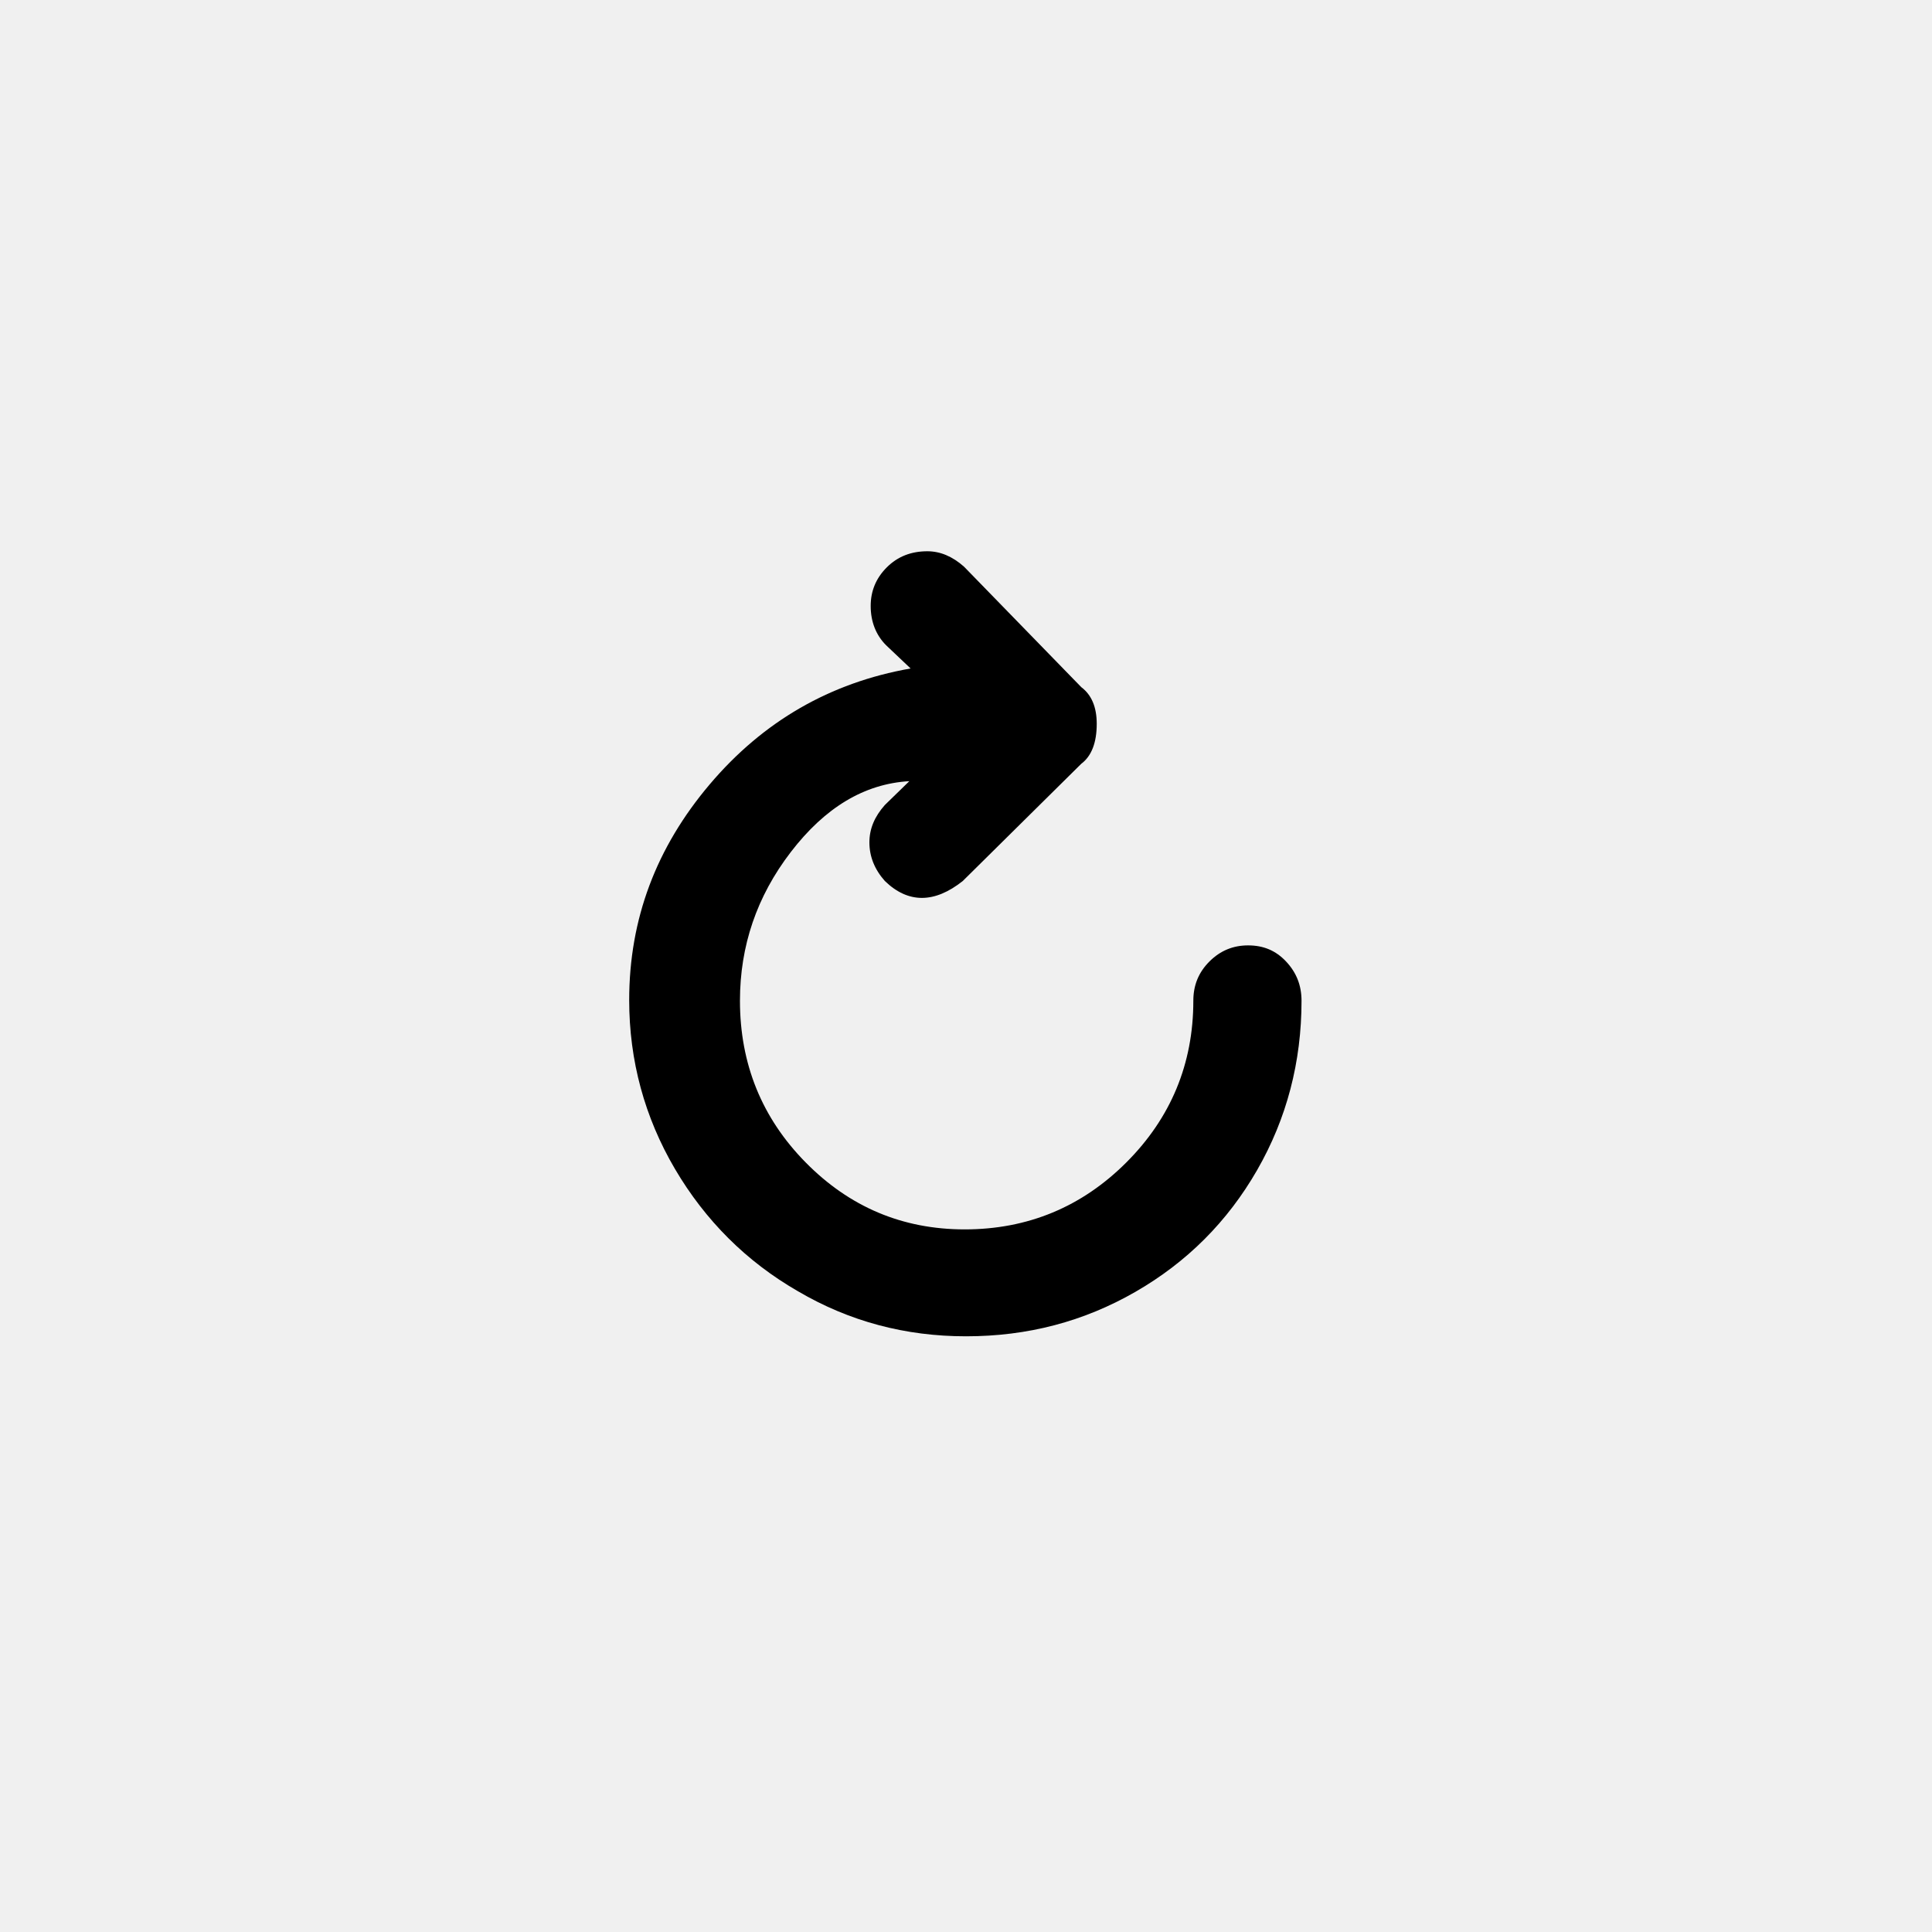
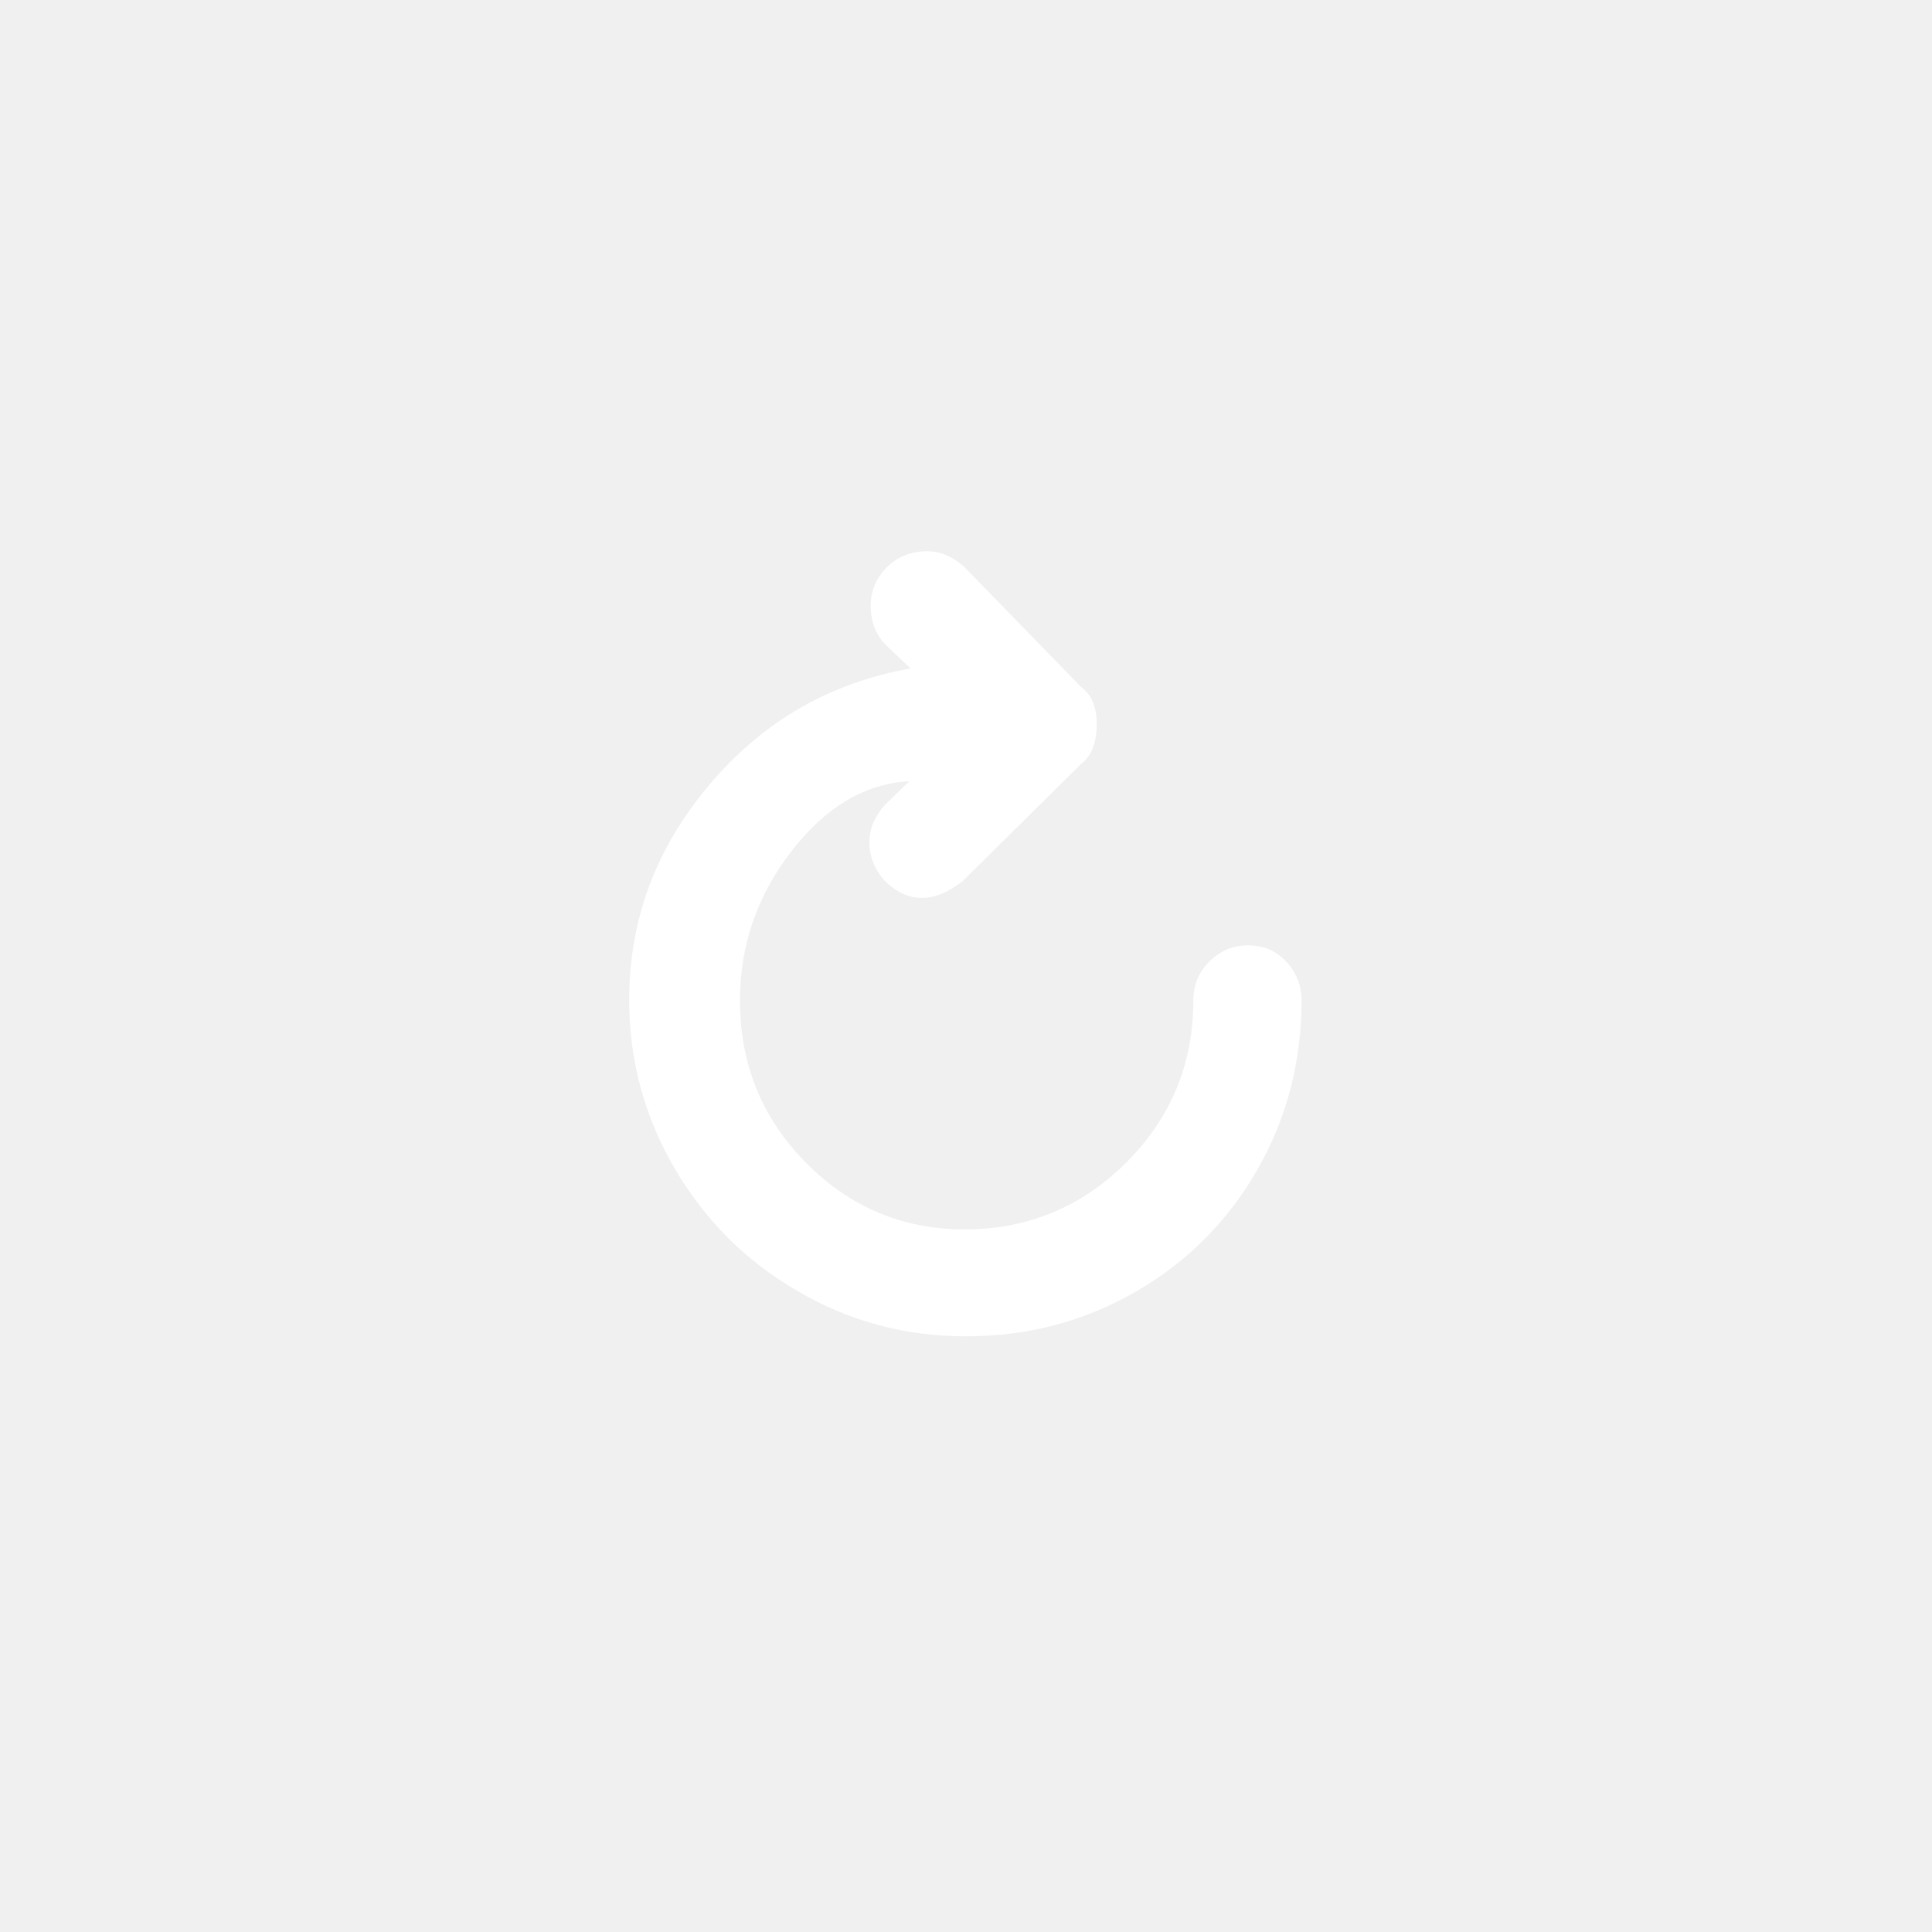
- <svg xmlns="http://www.w3.org/2000/svg" version="1.1" id="Layer_1" x="0px" y="0px" viewBox="0 0 30 30" style="enable-background:new 0 0 30 30;" xml:space="preserve">
-   <path d="M9.77,15.53c0,0.94,0.24,1.82,0.71,2.62c0.47,0.8,1.11,1.44,1.91,1.9c0.8,0.47,1.67,0.7,2.61,0.7  c0.96,0,1.83-0.23,2.63-0.69c0.8-0.46,1.43-1.09,1.89-1.89c0.46-0.8,0.69-1.68,0.69-2.63c0-0.24-0.08-0.44-0.24-0.61  c-0.16-0.17-0.35-0.25-0.59-0.25c-0.23,0-0.43,0.08-0.6,0.25c-0.17,0.17-0.25,0.37-0.25,0.61c0,0.98-0.35,1.82-1.04,2.51  c-0.69,0.69-1.53,1.04-2.51,1.04c-0.97,0-1.79-0.35-2.47-1.04c-0.68-0.69-1.02-1.53-1.02-2.51c0-0.85,0.26-1.62,0.79-2.31  s1.14-1.06,1.84-1.1l-0.38,0.37c-0.16,0.18-0.24,0.37-0.24,0.58c0,0.22,0.08,0.42,0.24,0.6c0.36,0.35,0.77,0.35,1.21,0l1.84-1.82  c0.16-0.12,0.24-0.33,0.24-0.62c0-0.26-0.08-0.45-0.24-0.57L14.97,8.8c-0.18-0.16-0.37-0.24-0.57-0.24c-0.25,0-0.46,0.08-0.63,0.25  c-0.17,0.17-0.25,0.37-0.25,0.6c0,0.24,0.08,0.45,0.24,0.61l0.38,0.36c-1.25,0.22-2.29,0.82-3.12,1.8S9.77,14.27,9.77,15.53z" />
+ <svg xmlns="http://www.w3.org/2000/svg" width="46" height="46" version="1.1" id="Layer_1" x="0px" y="0px" viewBox="0 0 30 30" style="enable-background:new 0 0 30 30;" xml:space="preserve">
+   <path fill="white" d="M9.77,15.53c0,0.94,0.24,1.82,0.71,2.62c0.47,0.8,1.11,1.44,1.91,1.9c0.8,0.47,1.67,0.7,2.61,0.7  c0.96,0,1.83-0.23,2.63-0.69c0.8-0.46,1.43-1.09,1.89-1.89c0.46-0.8,0.69-1.68,0.69-2.63c0-0.24-0.08-0.44-0.24-0.61  c-0.16-0.17-0.35-0.25-0.59-0.25c-0.23,0-0.43,0.08-0.6,0.25c-0.17,0.17-0.25,0.37-0.25,0.61c0,0.98-0.35,1.82-1.04,2.51  c-0.69,0.69-1.53,1.04-2.51,1.04c-0.97,0-1.79-0.35-2.47-1.04c-0.68-0.69-1.02-1.53-1.02-2.51c0-0.85,0.26-1.62,0.79-2.31  s1.14-1.06,1.84-1.1l-0.38,0.37c-0.16,0.18-0.24,0.37-0.24,0.58c0,0.22,0.08,0.42,0.24,0.6c0.36,0.35,0.77,0.35,1.21,0l1.84-1.82  c0.16-0.12,0.24-0.33,0.24-0.62c0-0.26-0.08-0.45-0.24-0.57L14.97,8.8c-0.18-0.16-0.37-0.24-0.57-0.24c-0.25,0-0.46,0.08-0.63,0.25  c-0.17,0.17-0.25,0.37-0.25,0.6c0,0.24,0.08,0.45,0.24,0.61l0.38,0.36c-1.25,0.22-2.29,0.82-3.12,1.8S9.77,14.27,9.77,15.53z" />
</svg>
